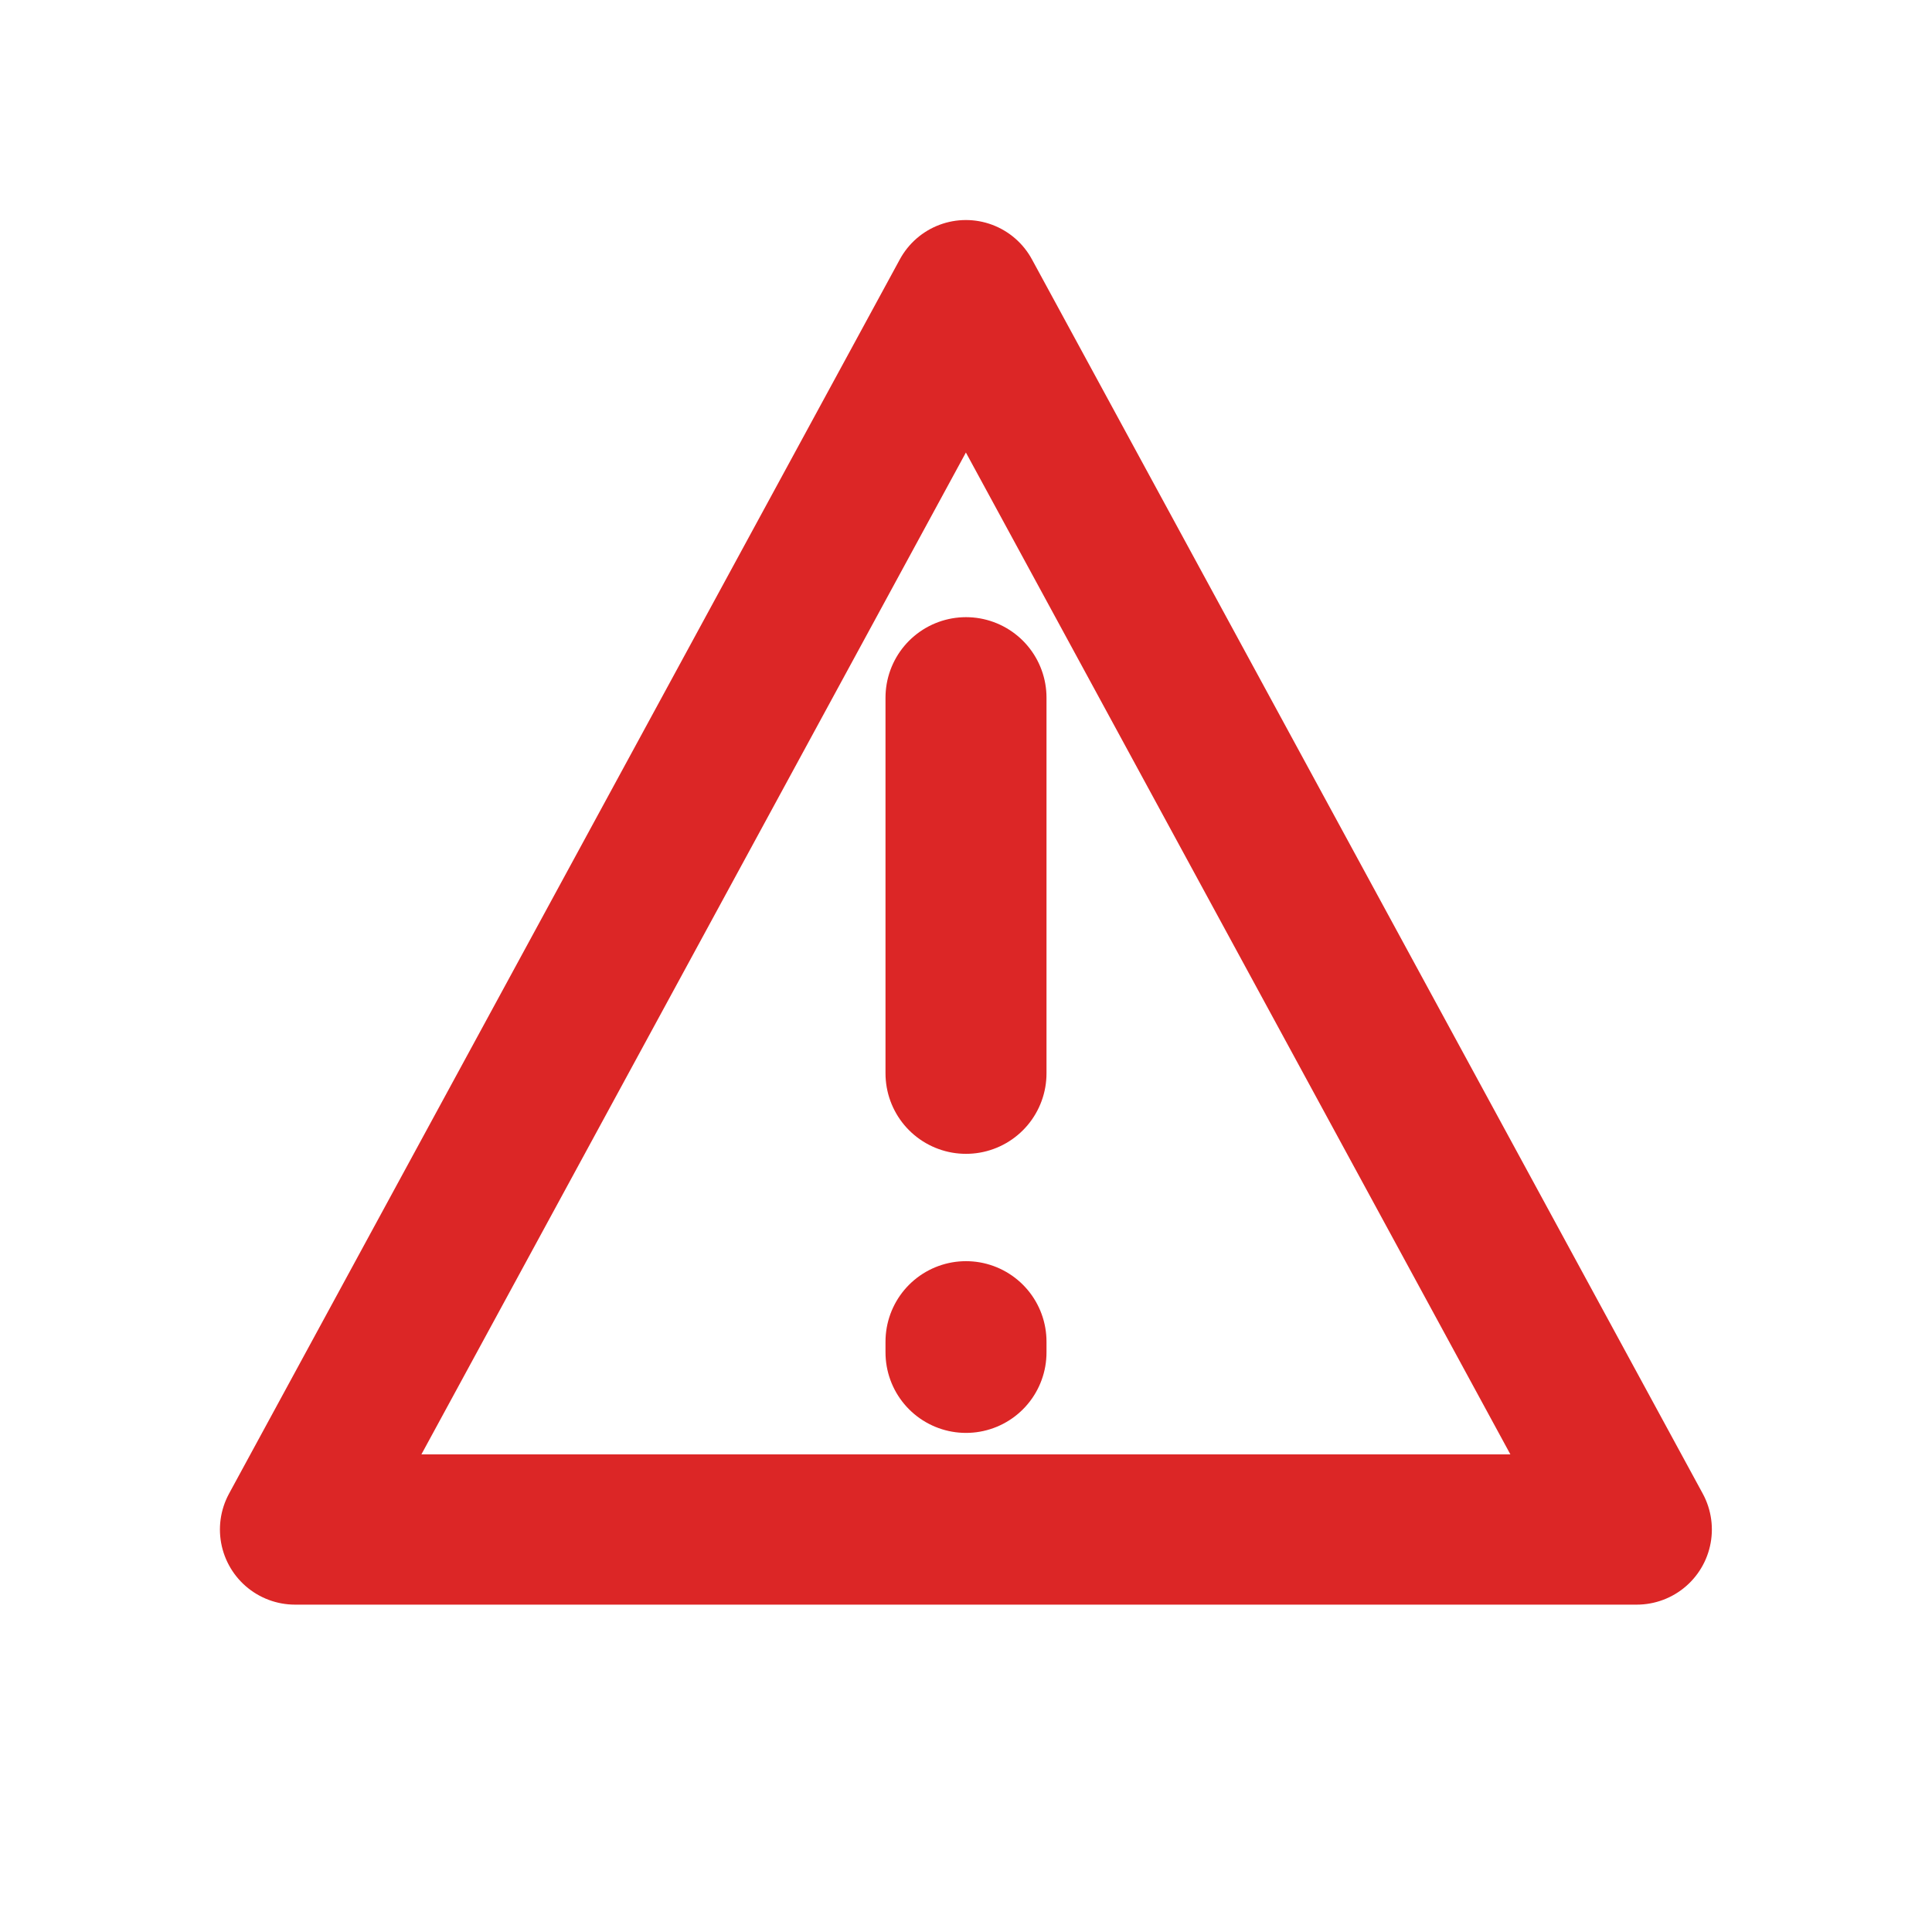
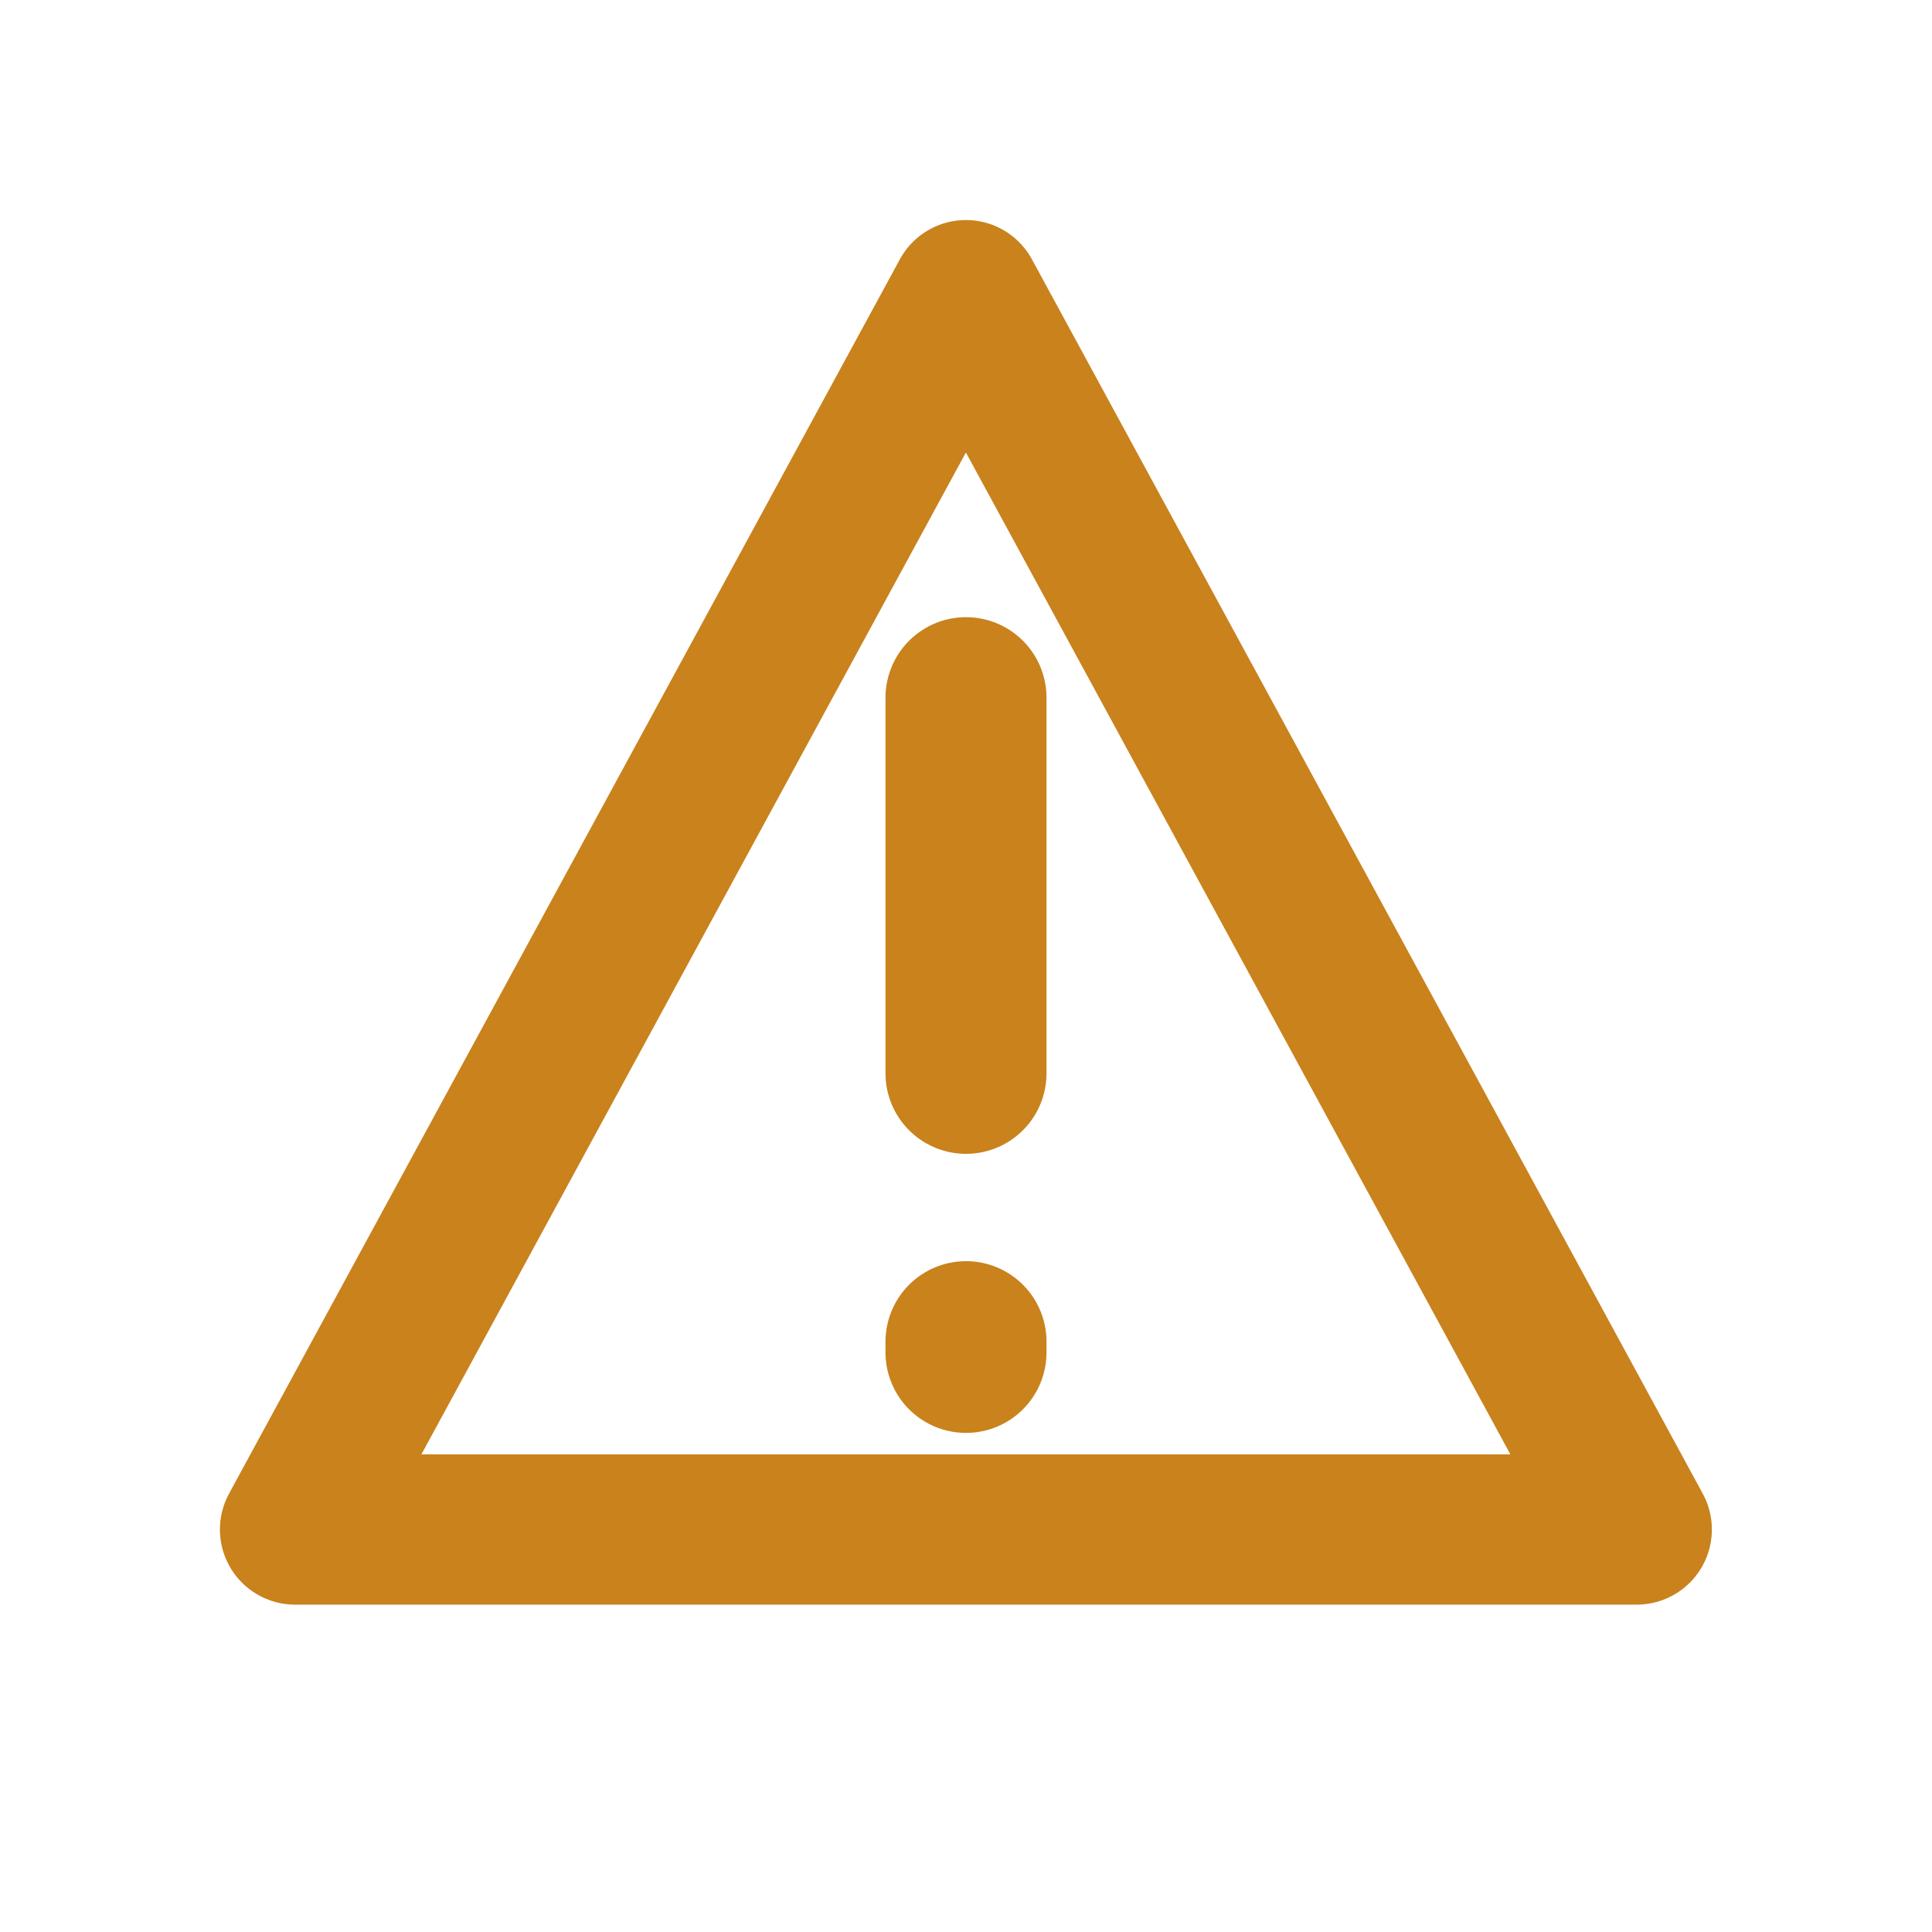
<svg xmlns="http://www.w3.org/2000/svg" preserveAspectRatio="none" overflow="visible" width="18" height="18" viewBox="0 0 18 18" fill="none">
-   <path d="M8.999 2.75L15.249 14.25H2.749L8.999 2.75Z" stroke="#DC2626" stroke-width="1.4" stroke-linejoin="round" />
-   <path d="M9 6.5V10M9 12.5V12.6" stroke="#DC2626" stroke-width="1.5" stroke-linecap="round" />
+   <path d="M8.999 2.75L15.249 14.25H2.749L8.999 2.75Z" stroke="#C9821C" stroke-width="1.4" stroke-linejoin="round" />
+   <path d="M9 6.5V10M9 12.5V12.6" stroke="#C9821C" stroke-width="1.5" stroke-linecap="round" />
</svg>
